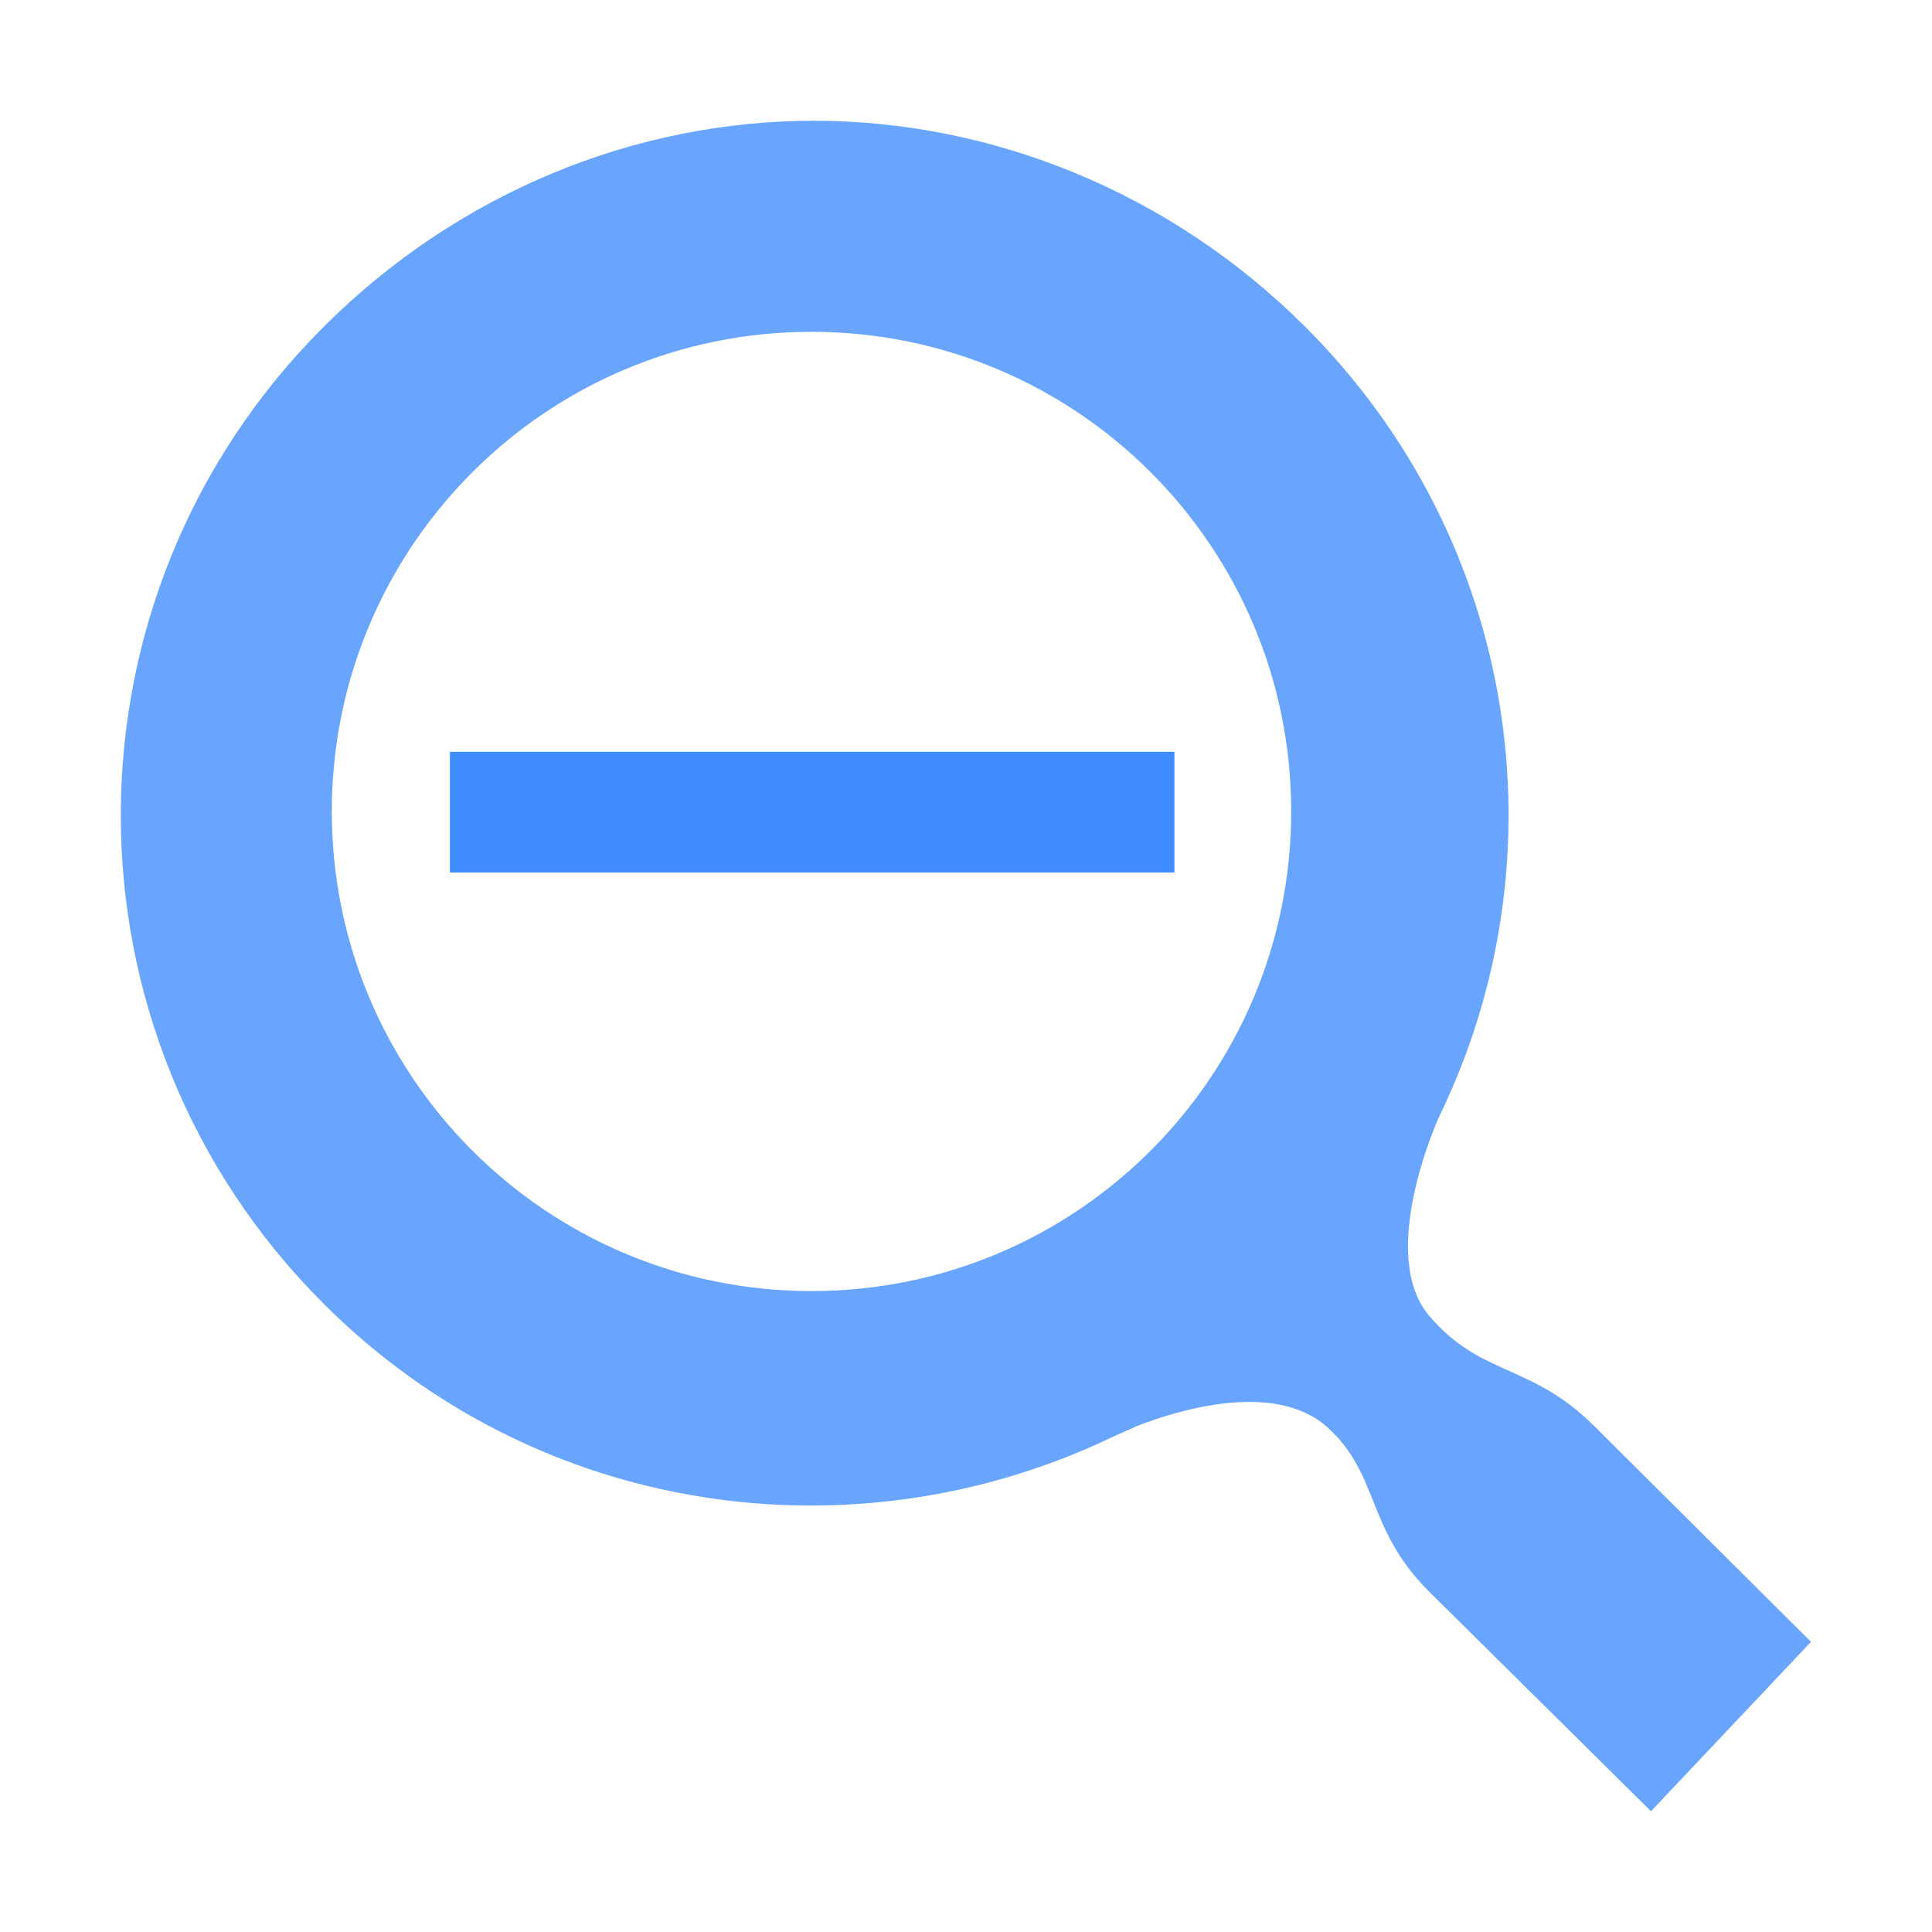
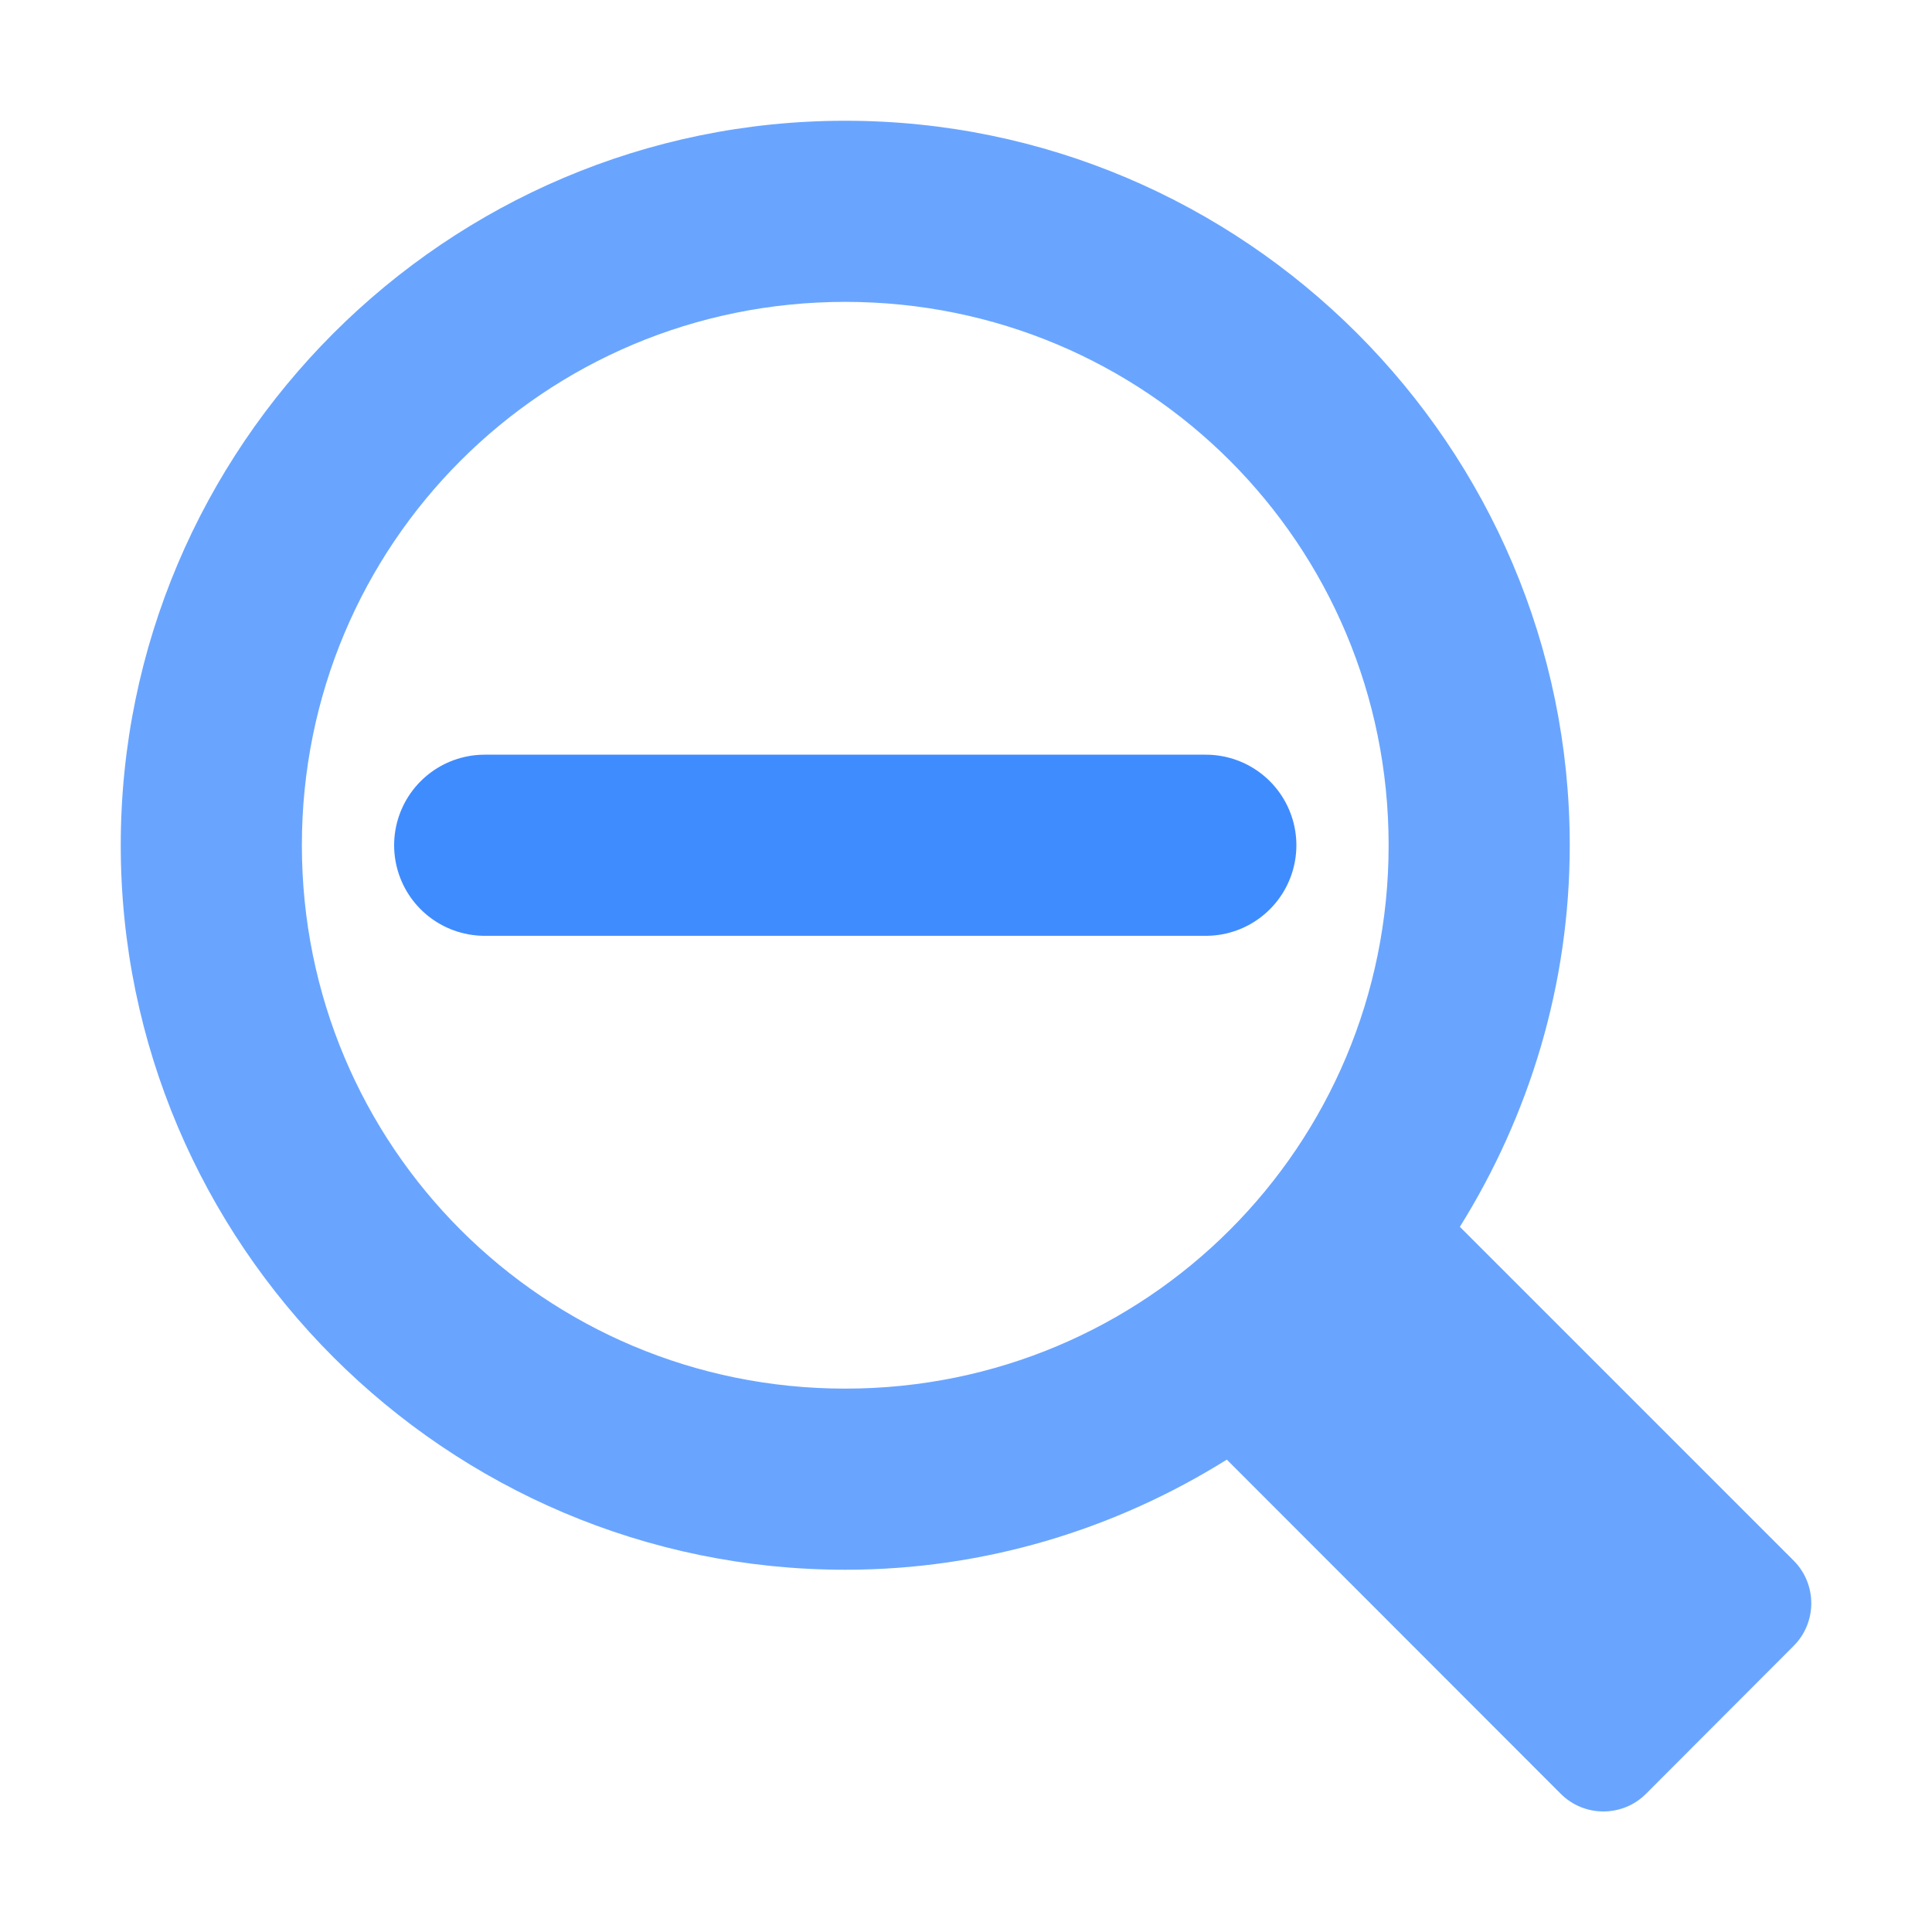
<svg xmlns="http://www.w3.org/2000/svg" width="16" height="16" viewBox="0 0 16 16" version="1.1" id="SVGRoot">
  <defs id="defs815" />
  <g id="layer1" transform="translate(0,-8)">
-     <path style="color:#000000;display:inline;overflow:visible;visibility:visible;opacity:0.7;fill:#2a7fff;fill-opacity:1;fill-rule:nonzero;stroke:none;stroke-width:2.551;marker:none;enable-background:accumulate" d="m 6.74,9 c -1.47,0 -2.939,0.587 -4.059,1.706 -2.241,2.237 -2.241,5.855 0,8.092 1.774,1.771 4.407,2.129 6.546,1.096 0.056,-0.027 0.127,-0.053 0.183,-0.082 0.333,-0.131 1.144,-0.383 1.58,0.006 0.436,0.389 0.32,0.839 0.843,1.361 L 13.673,23 l 1.325,-1.403 -1.794,-1.786 c -0.523,-0.522 -0.938,-0.409 -1.367,-0.913 -0.429,-0.504 0.054,-1.591 0.086,-1.66 1.035,-2.135 0.66,-4.762 -1.115,-6.533 C 9.688,9.587 8.21,9 6.74,9 Z M 6.719,10.748 A 3.972,3.972 0 0 1 10.693,14.719 3.972,3.972 0 0 1 6.719,18.692 3.972,3.972 0 0 1 2.748,14.719 3.972,3.972 0 0 1 6.719,10.748 Z" id="path3803" />
-     <path style="opacity:0.9;fill:#2a7fff;fill-opacity:1;fill-rule:nonzero;stroke:none;stroke-width:2;stroke-linecap:round;stroke-linejoin:round;stroke-miterlimit:4;stroke-dasharray:none;stroke-opacity:1;paint-order:normal" d="m 3.726,14.226 v 1 h 6 v -1 z" id="rect9844" />
+     <path style="color:#000000;font-style:normal;font-variant:normal;font-weight:normal;font-stretch:normal;font-size:medium;line-height:normal;font-family:sans-serif;font-variant-ligatures:normal;font-variant-position:normal;font-variant-caps:normal;font-variant-numeric:normal;font-variant-alternates:normal;font-feature-settings:normal;text-indent:0;text-align:start;text-decoration:none;text-decoration-line:none;text-decoration-style:solid;text-decoration-color:#000000;letter-spacing:normal;word-spacing:normal;text-transform:none;writing-mode:lr-tb;direction:ltr;text-orientation:mixed;dominant-baseline:auto;baseline-shift:baseline;text-anchor:start;white-space:normal;shape-padding:0;clip-rule:nonzero;display:inline;overflow:visible;visibility:visible;opacity:0.7;isolation:auto;mix-blend-mode:normal;color-interpolation:sRGB;color-interpolation-filters:linearRGB;solid-color:#000000;solid-opacity:1;vector-effect:none;fill:#2a7fff;fill-opacity:1;fill-rule:nonzero;stroke:none;stroke-width:1.5;stroke-linecap:round;stroke-linejoin:round;stroke-miterlimit:4;stroke-dasharray:none;stroke-dashoffset:2.003;stroke-opacity:1;paint-order:normal;color-rendering:auto;image-rendering:auto;shape-rendering:auto;text-rendering:auto;enable-background:accumulate" d="M 7,1 C 3.695,1 1,3.695 1,7 c 0,3.305 2.695,6 6,6 1.16,0 2.241,-0.338 3.16,-0.912 l 2.764,2.766 c 0.195,0.197 0.514,0.197 0.709,0 l 1.221,-1.223 c 0.195,-0.195 0.195,-0.512 0,-0.707 L 12.09,10.16 C 12.663,9.241 13,8.159 13,7 13,3.695 10.305,1 7,1 Z m 0,1.5 c 2.494,0 4.5,2.006 4.5,4.5 0,2.494 -2.006,4.5 -4.5,4.5 C 4.506,11.5 2.5,9.494 2.5,7 2.5,4.506 4.506,2.5 7,2.5 Z" transform="translate(0,8)" id="circle818" />
+     <circle r="5.25" style="opacity:0.7;fill:none;fill-opacity:1;fill-rule:nonzero;stroke:#2a7fff;stroke-width:1.5;stroke-linecap:round;stroke-linejoin:round;stroke-miterlimit:4;stroke-dasharray:none;stroke-dashoffset:2.003;stroke-opacity:1;paint-order:normal" id="circle1483" cx="-13" cy="15" />
+     <rect style="opacity:0.7;fill:#2a7fff;fill-opacity:1;fill-rule:nonzero;stroke:#2a7fff;stroke-width:1;stroke-linecap:round;stroke-linejoin:round;stroke-miterlimit:4;stroke-dasharray:none;stroke-dashoffset:2.003;stroke-opacity:1;paint-order:normal" id="rect1485" width="3.928" height="1.728" x="7.227" y="18.935" transform="matrix(0.7070715,0.707142,-0.7070715,0.707142,0,0)" />
+     <path id="path4979" style="opacity:0.9;fill:none;fill-rule:evenodd;stroke:#2a7fff;stroke-width:1.5;stroke-linecap:round;stroke-linejoin:miter;stroke-miterlimit:4;stroke-dasharray:none;stroke-opacity:1" d="M 4.014,15 H 9.986" />
  </g>
</svg>
